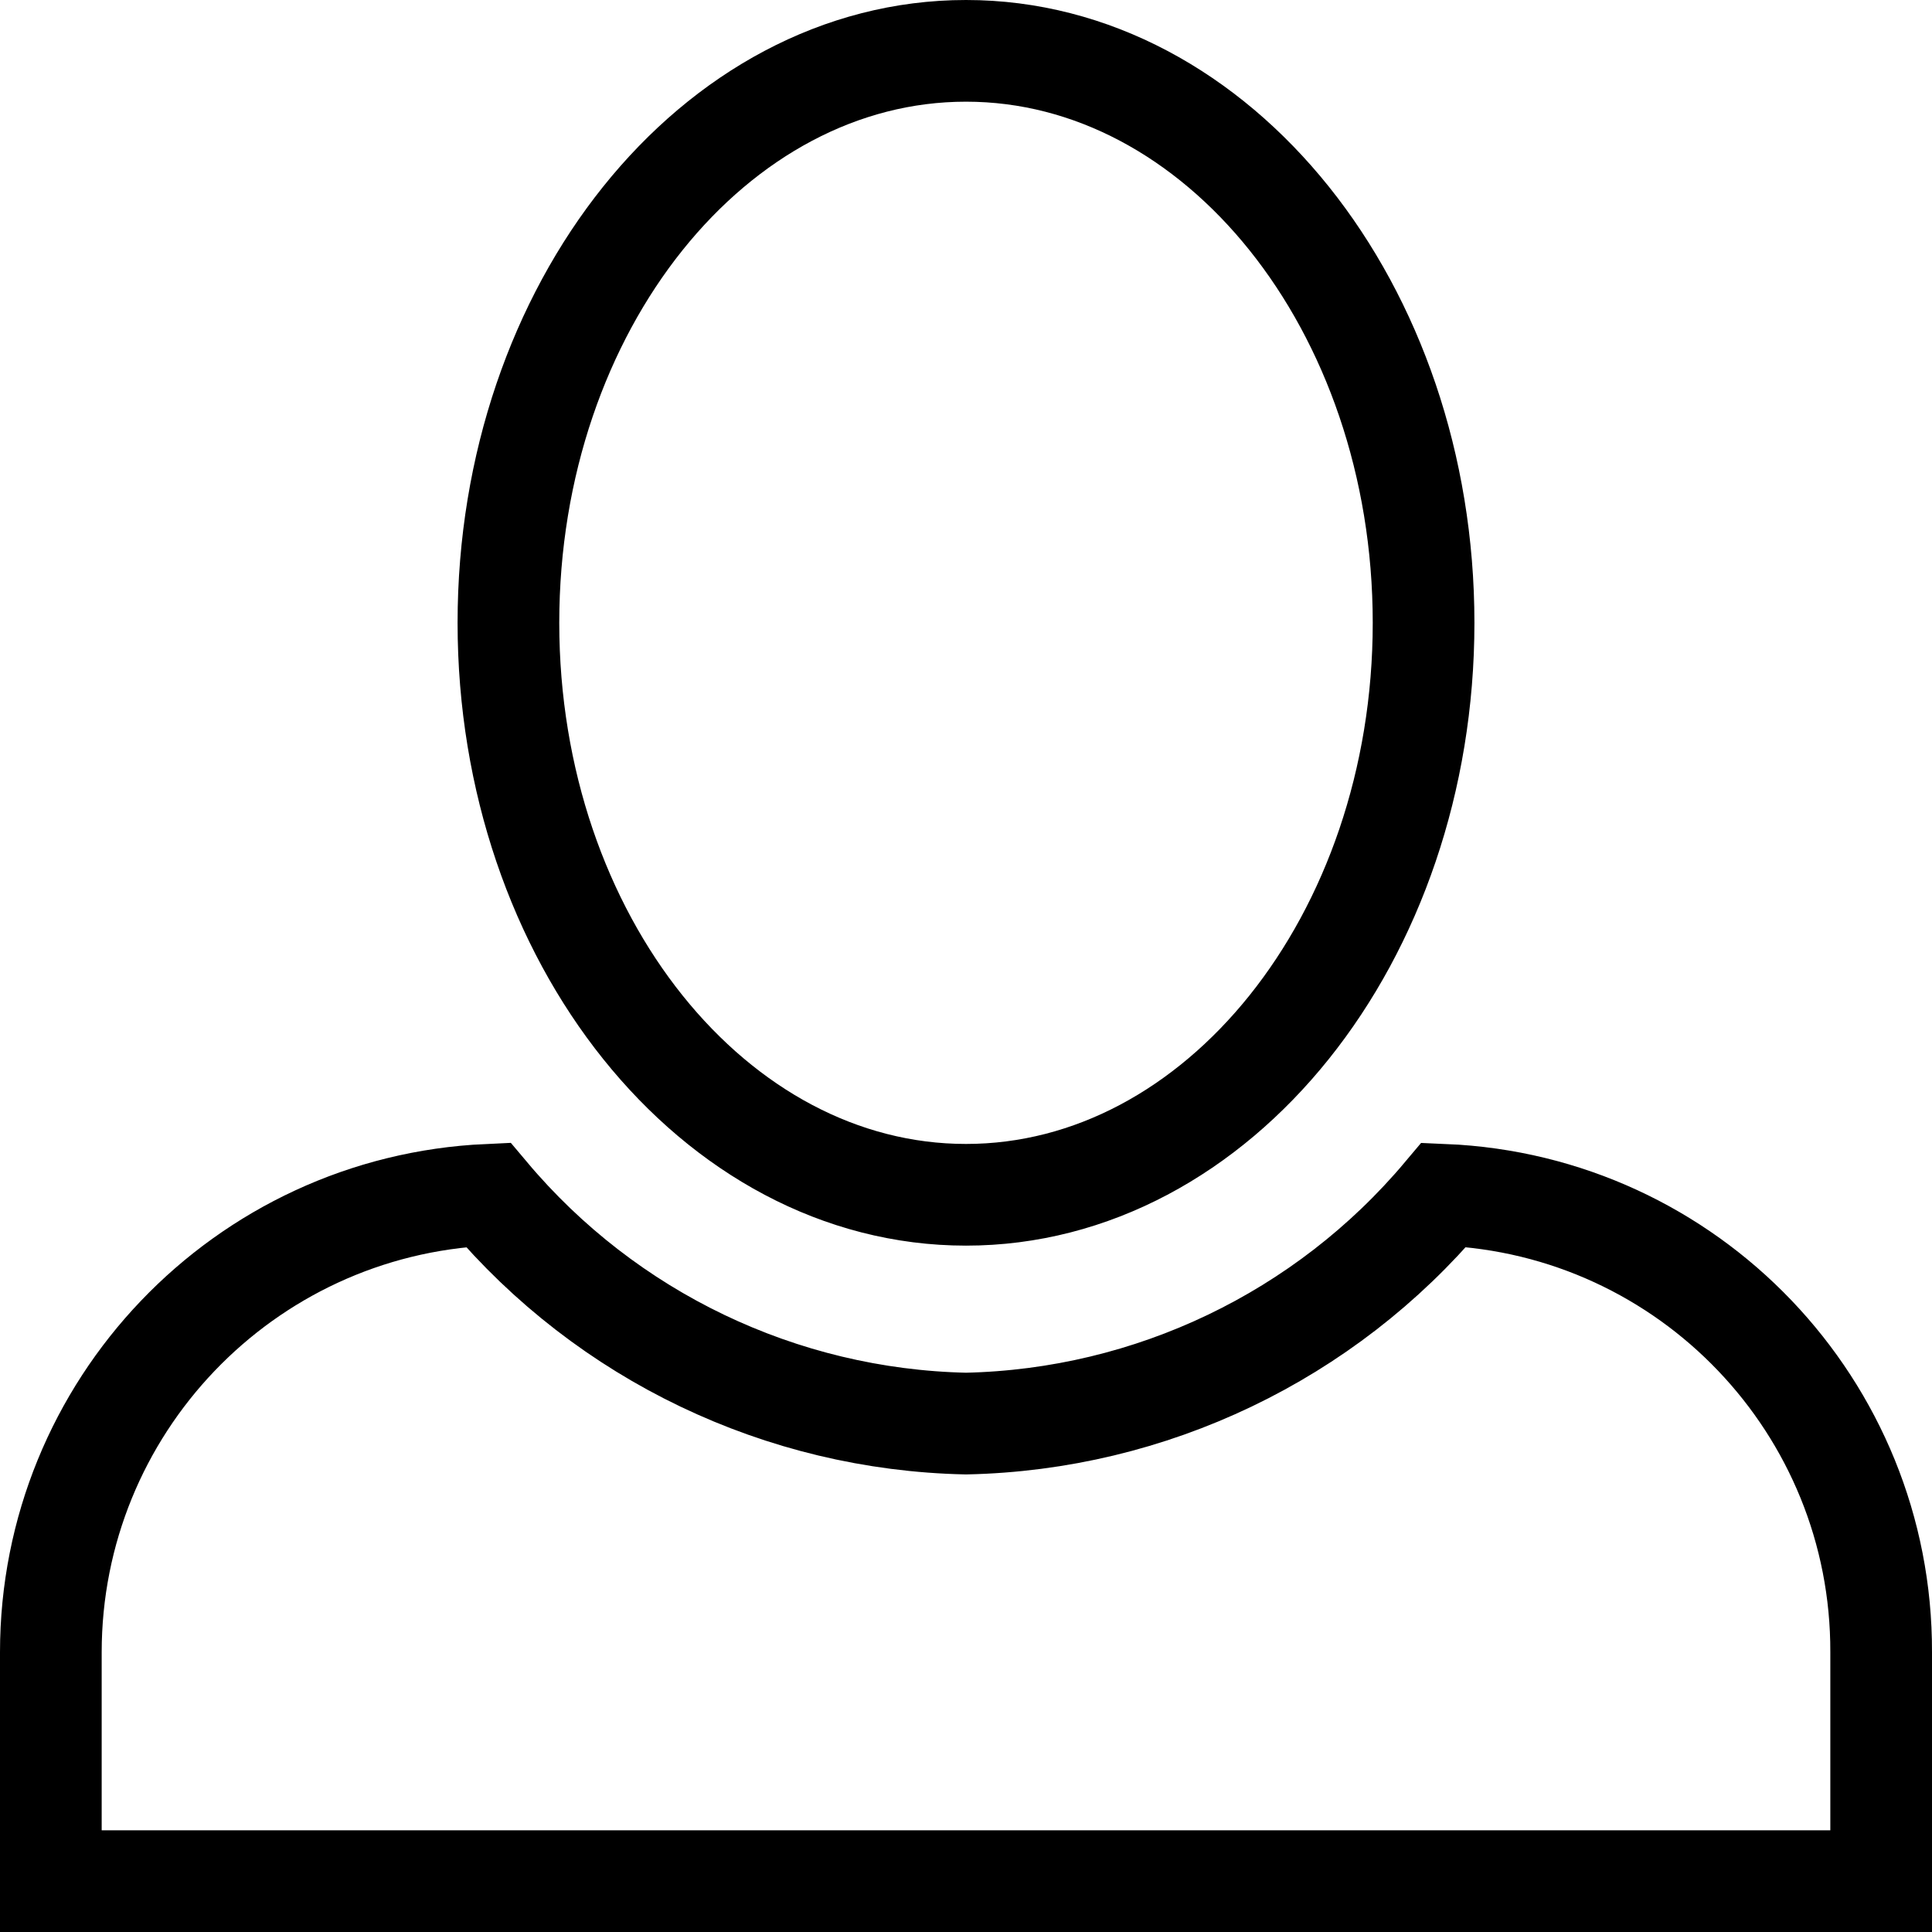
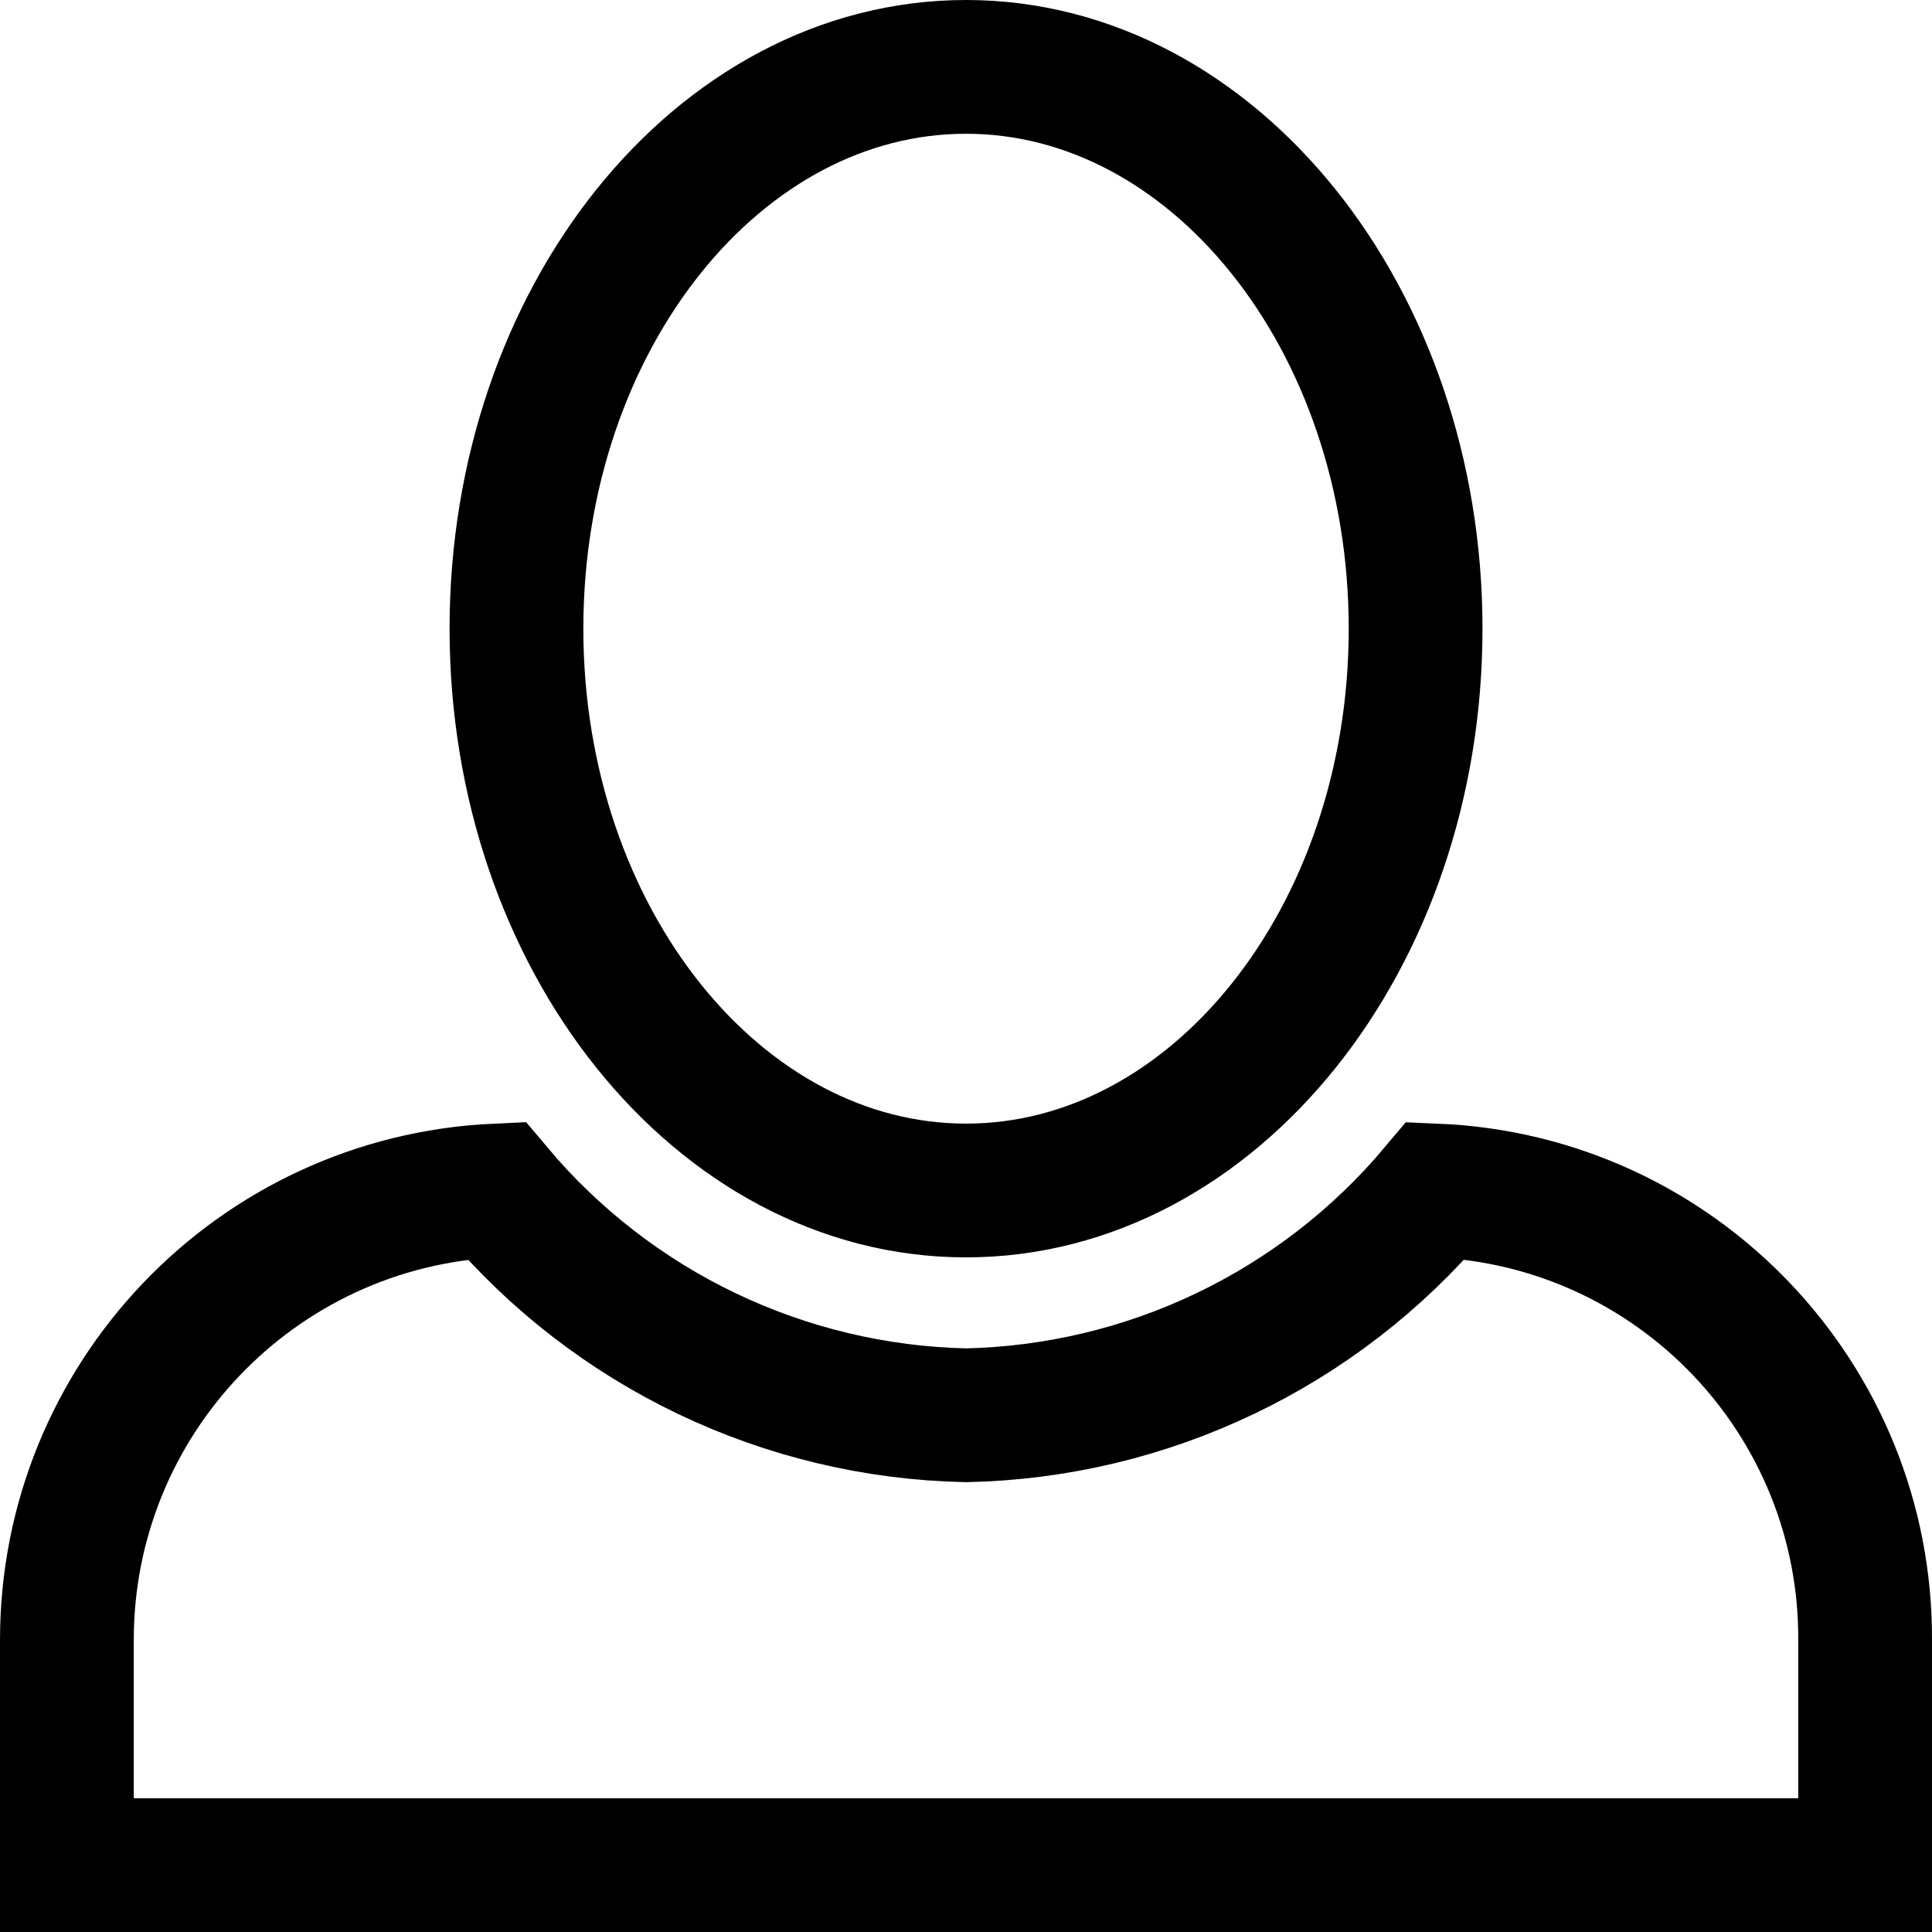
- <svg xmlns="http://www.w3.org/2000/svg" width="38" height="38" viewBox="0 0 38 38">
-   <defs>
-     <style>
-       .cls-1 {
-         fill: none;
-         stroke: #000;
-         stroke-width: 2px;
-       }
-     </style>
-   </defs>
-   <path id="Icon_open-person" data-name="Icon open-person" class="cls-1" d="M18,0C13.05,0,9,5.04,9,11.25S13.05,22.5,18,22.5s9-5.04,9-11.25S22.95,0,18,0ZM8.6,22.5a9.009,9.009,0,0,0-8.6,9V36H36V31.5a8.978,8.978,0,0,0-8.6-9A12.638,12.638,0,0,1,18,27,12.638,12.638,0,0,1,8.6,22.5Z" transform="translate(1 1)" />
+ <svg xmlns="http://www.w3.org/2000/svg" width="28.887" height="28.887" viewBox="0 0 28.887 28.887">
+   <path id="Icon_open-person" data-name="Icon open-person" d="M13.444,0c-3.7,0-6.722,3.764-6.722,8.4s3.025,8.4,6.722,8.4,6.722-3.764,6.722-8.4S17.141,0,13.444,0ZM6.419,16.8A6.729,6.729,0,0,0,0,23.526v3.361H26.887V23.526A6.7,6.7,0,0,0,20.468,16.8a9.439,9.439,0,0,1-7.024,3.361A9.439,9.439,0,0,1,6.419,16.8Z" transform="translate(1 1)" fill="none" stroke="#000" stroke-width="2" />
</svg>
